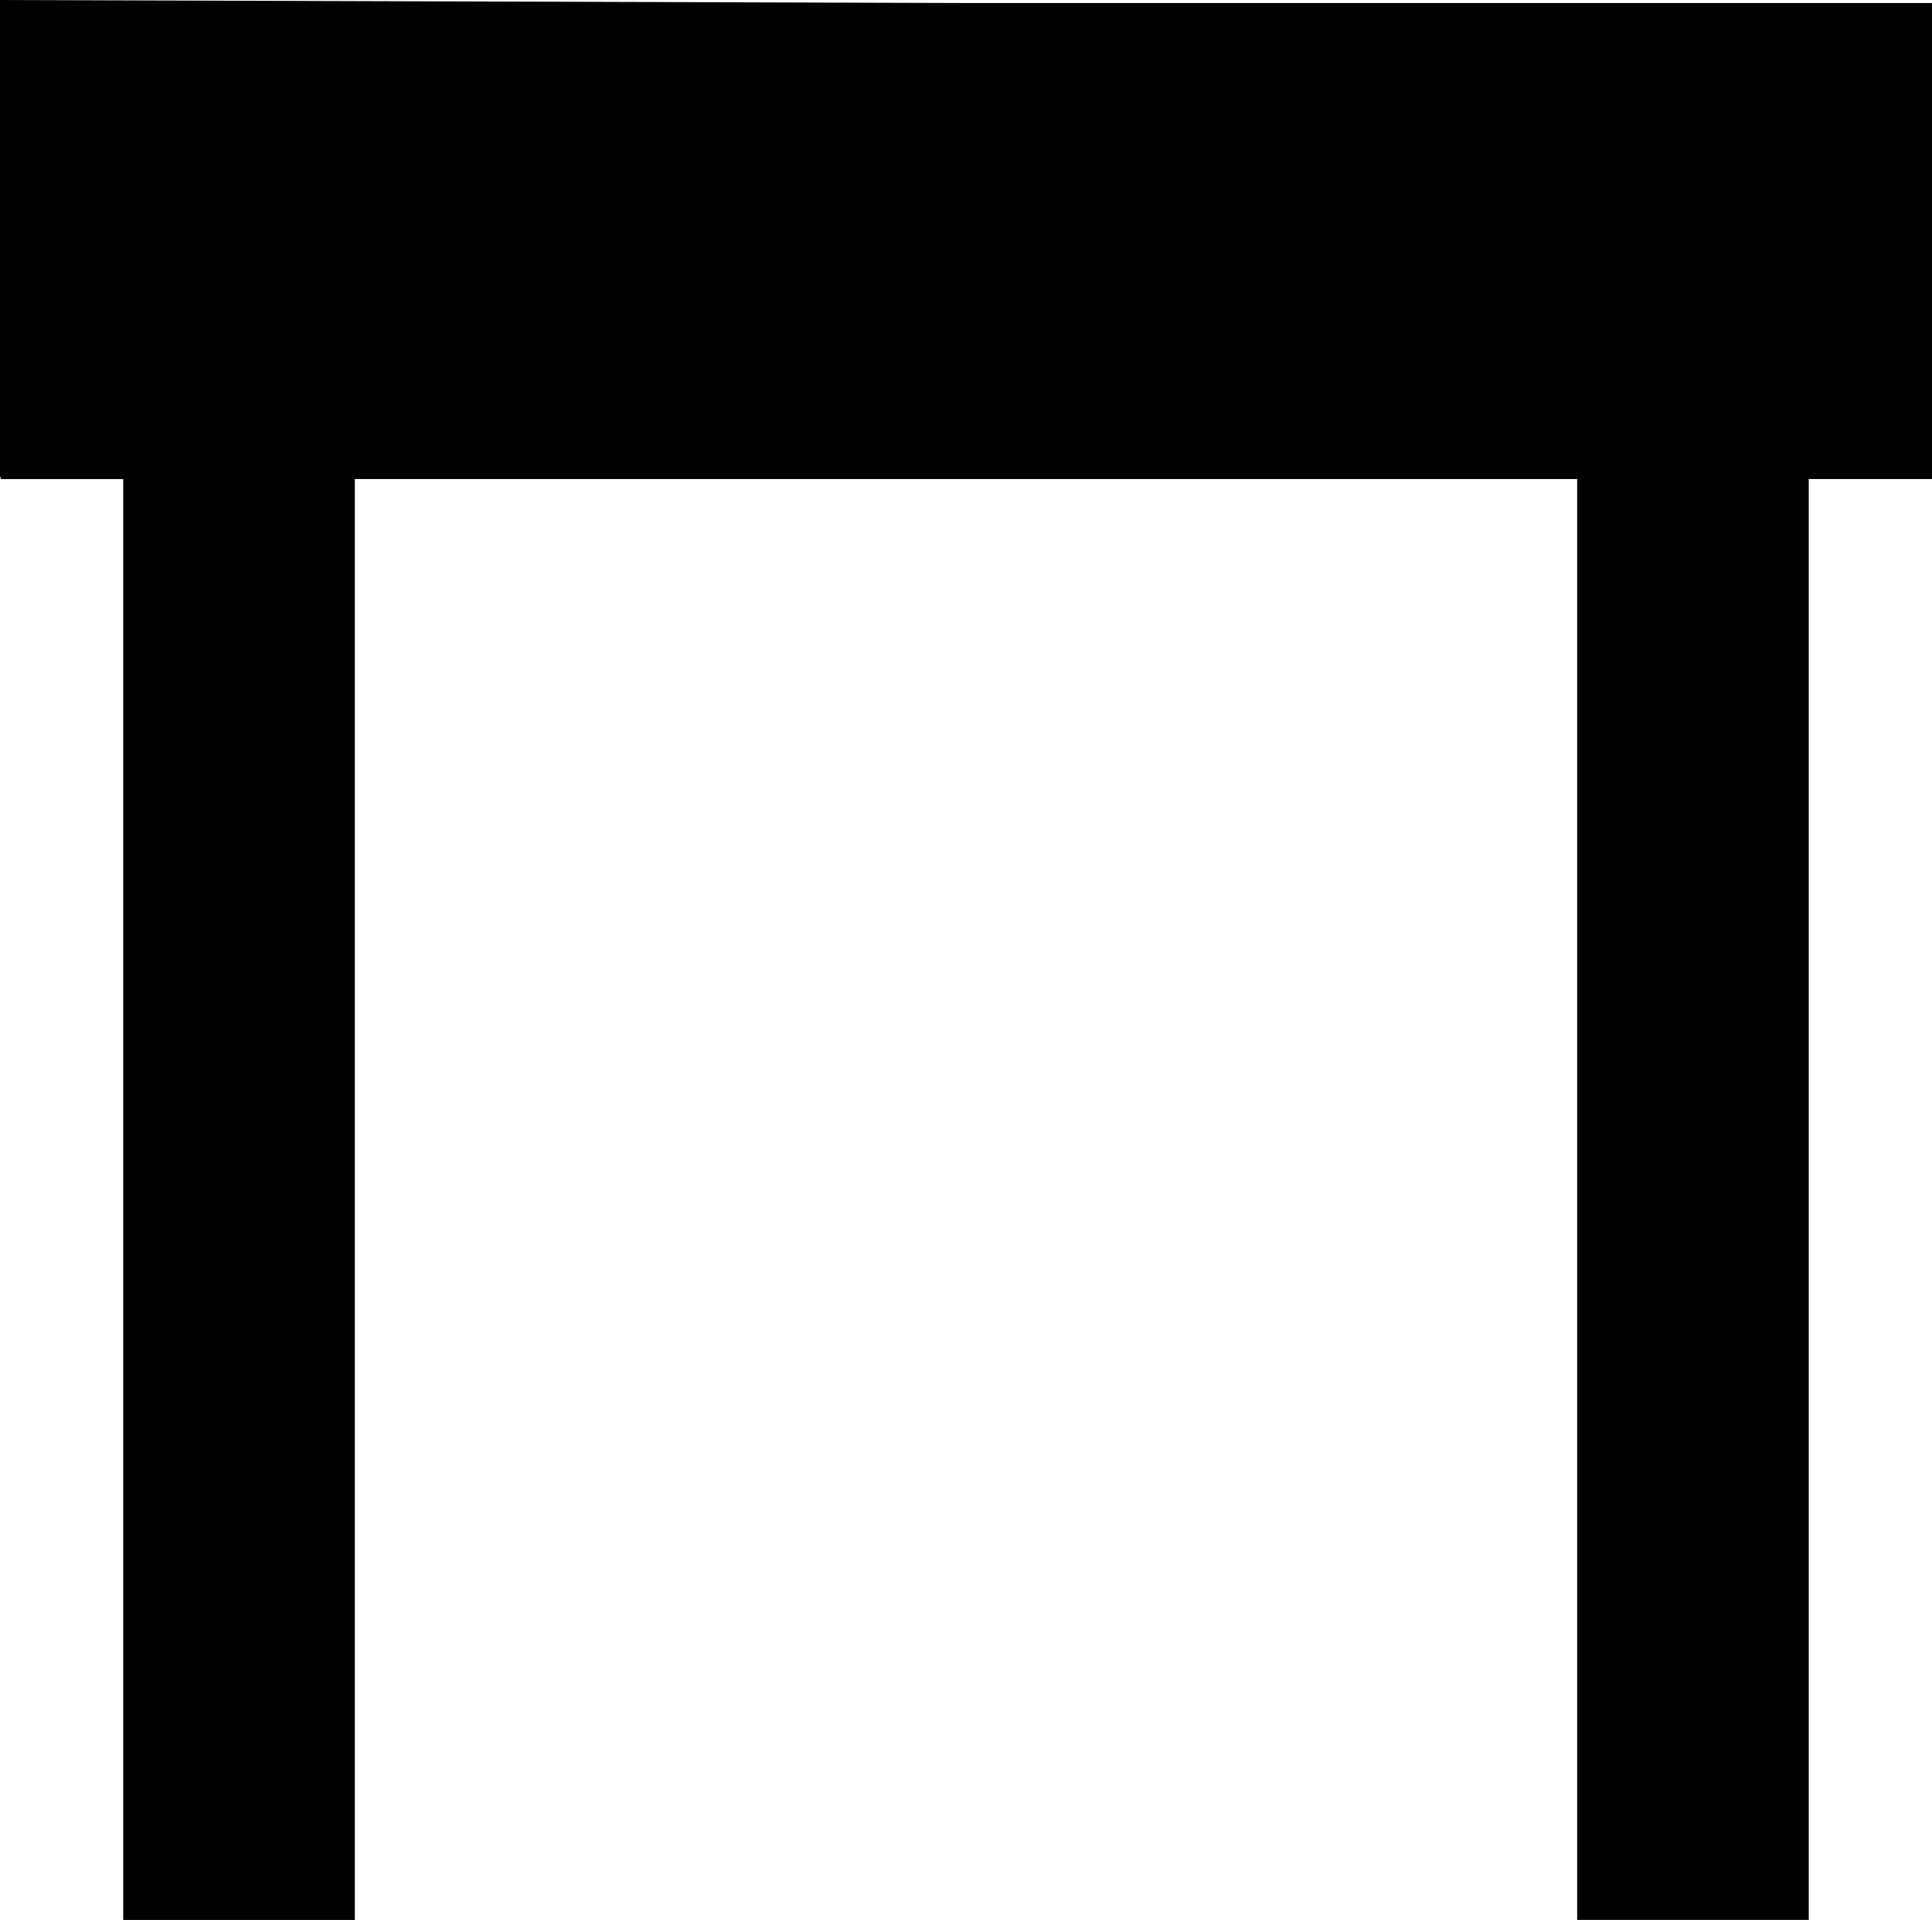
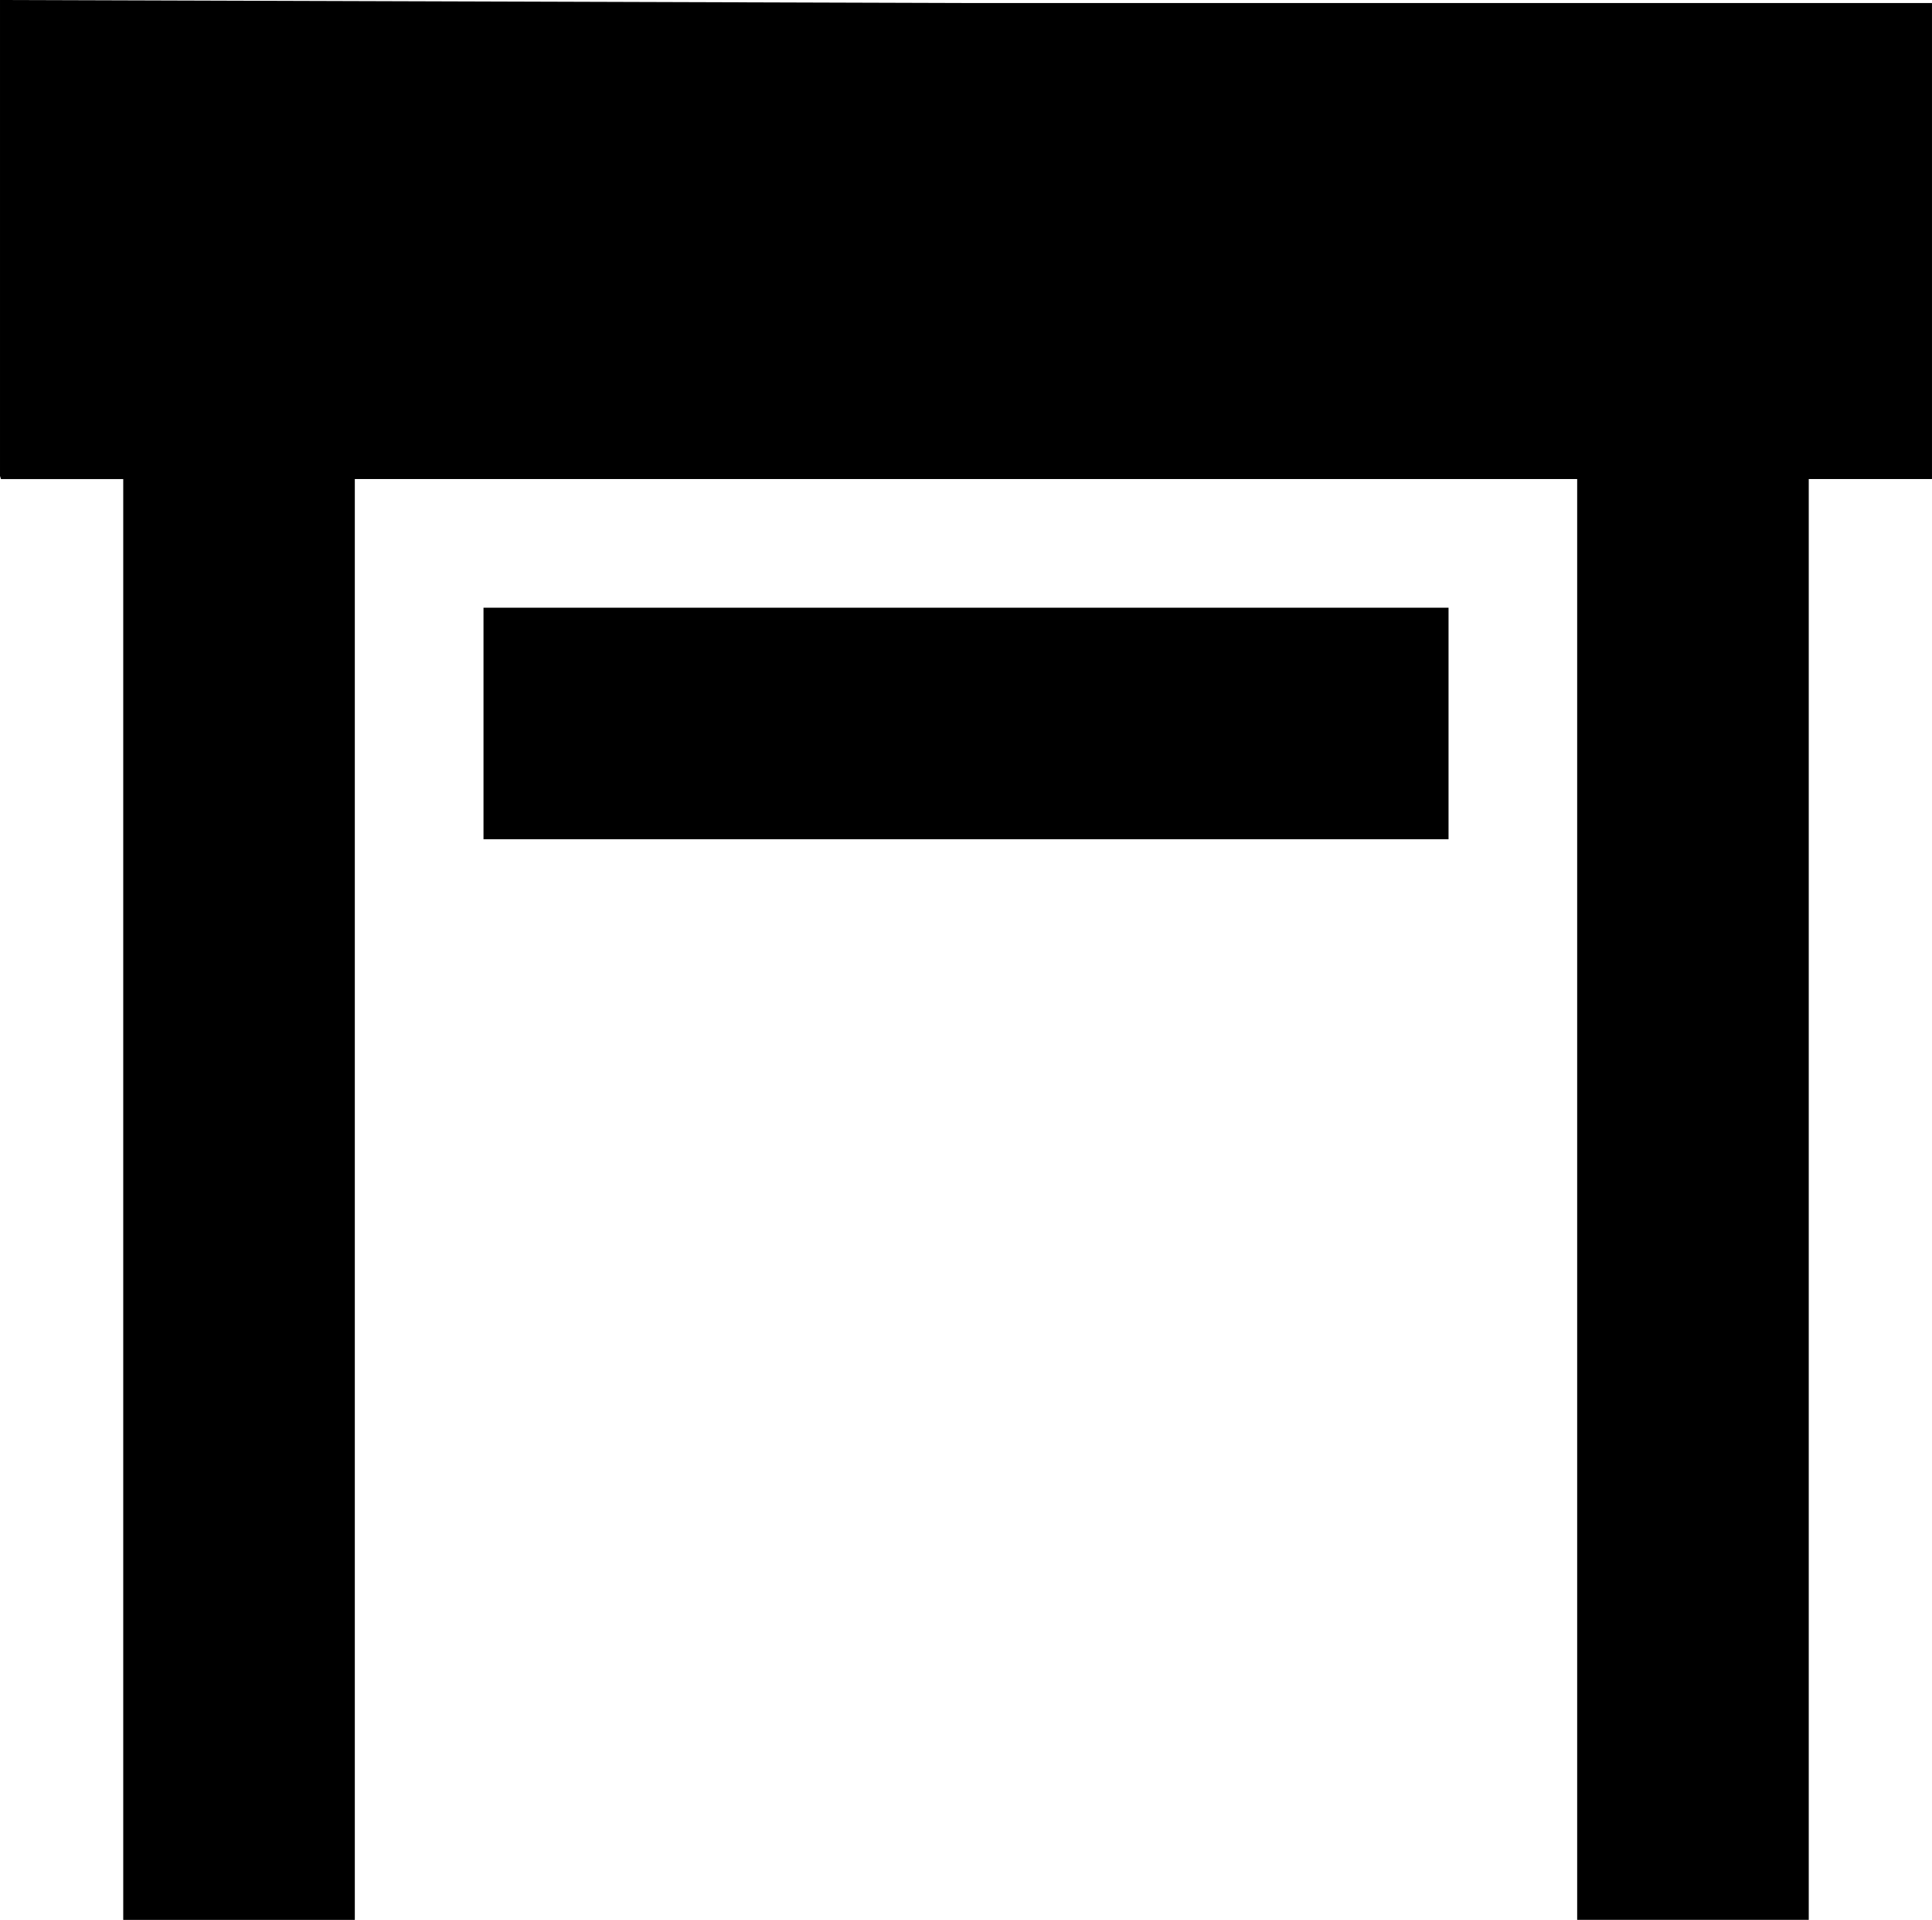
- <svg xmlns="http://www.w3.org/2000/svg" width="39.727" height="39.485" viewBox="0 0 39.727 39.485" version="1.1" id="svg1" xml:space="preserve">
+ <svg xmlns="http://www.w3.org/2000/svg" width="60" height="59.635" viewBox="0 0 60 59.635" version="1.1" id="svg1" xml:space="preserve">
  <defs id="defs1" />
-   <g id="layer1" transform="translate(-49.21198,-58.02953)">
-     <path id="path1" style="fill:#000000" d="m 49.212,58.03 v 4.895 4.895 l 0.02,0.063 h 2.514 v 14.817 14.817 h 2.381 2.381 V 82.698 67.882 H 69.075 81.643 v 14.817 14.817 h 2.381 2.381 V 82.698 67.882 h 2.514 0.02 v -4.895 -4.895 h -19.864 z" />
+   <g id="layer1" transform="matrix(1.510297,0,0,1.510297,-74.32468,-87.64211)">
+     <path id="path1" style="fill:#000000" d="m 49.212,58.03 v 4.895 4.895 l 0.02,0.063 h 2.514 v 14.817 14.817 h 2.381 2.381 V 82.699 67.882 H 69.075 81.643 v 14.817 14.817 h 2.381 2.381 V 82.699 67.882 h 2.514 0.02 V 62.987 58.092 H 69.075 Z m 9.942,12.498 v 2.381 2.381 h 9.922 9.922 v -2.381 -2.381 h -9.922 z" />
  </g>
</svg>
